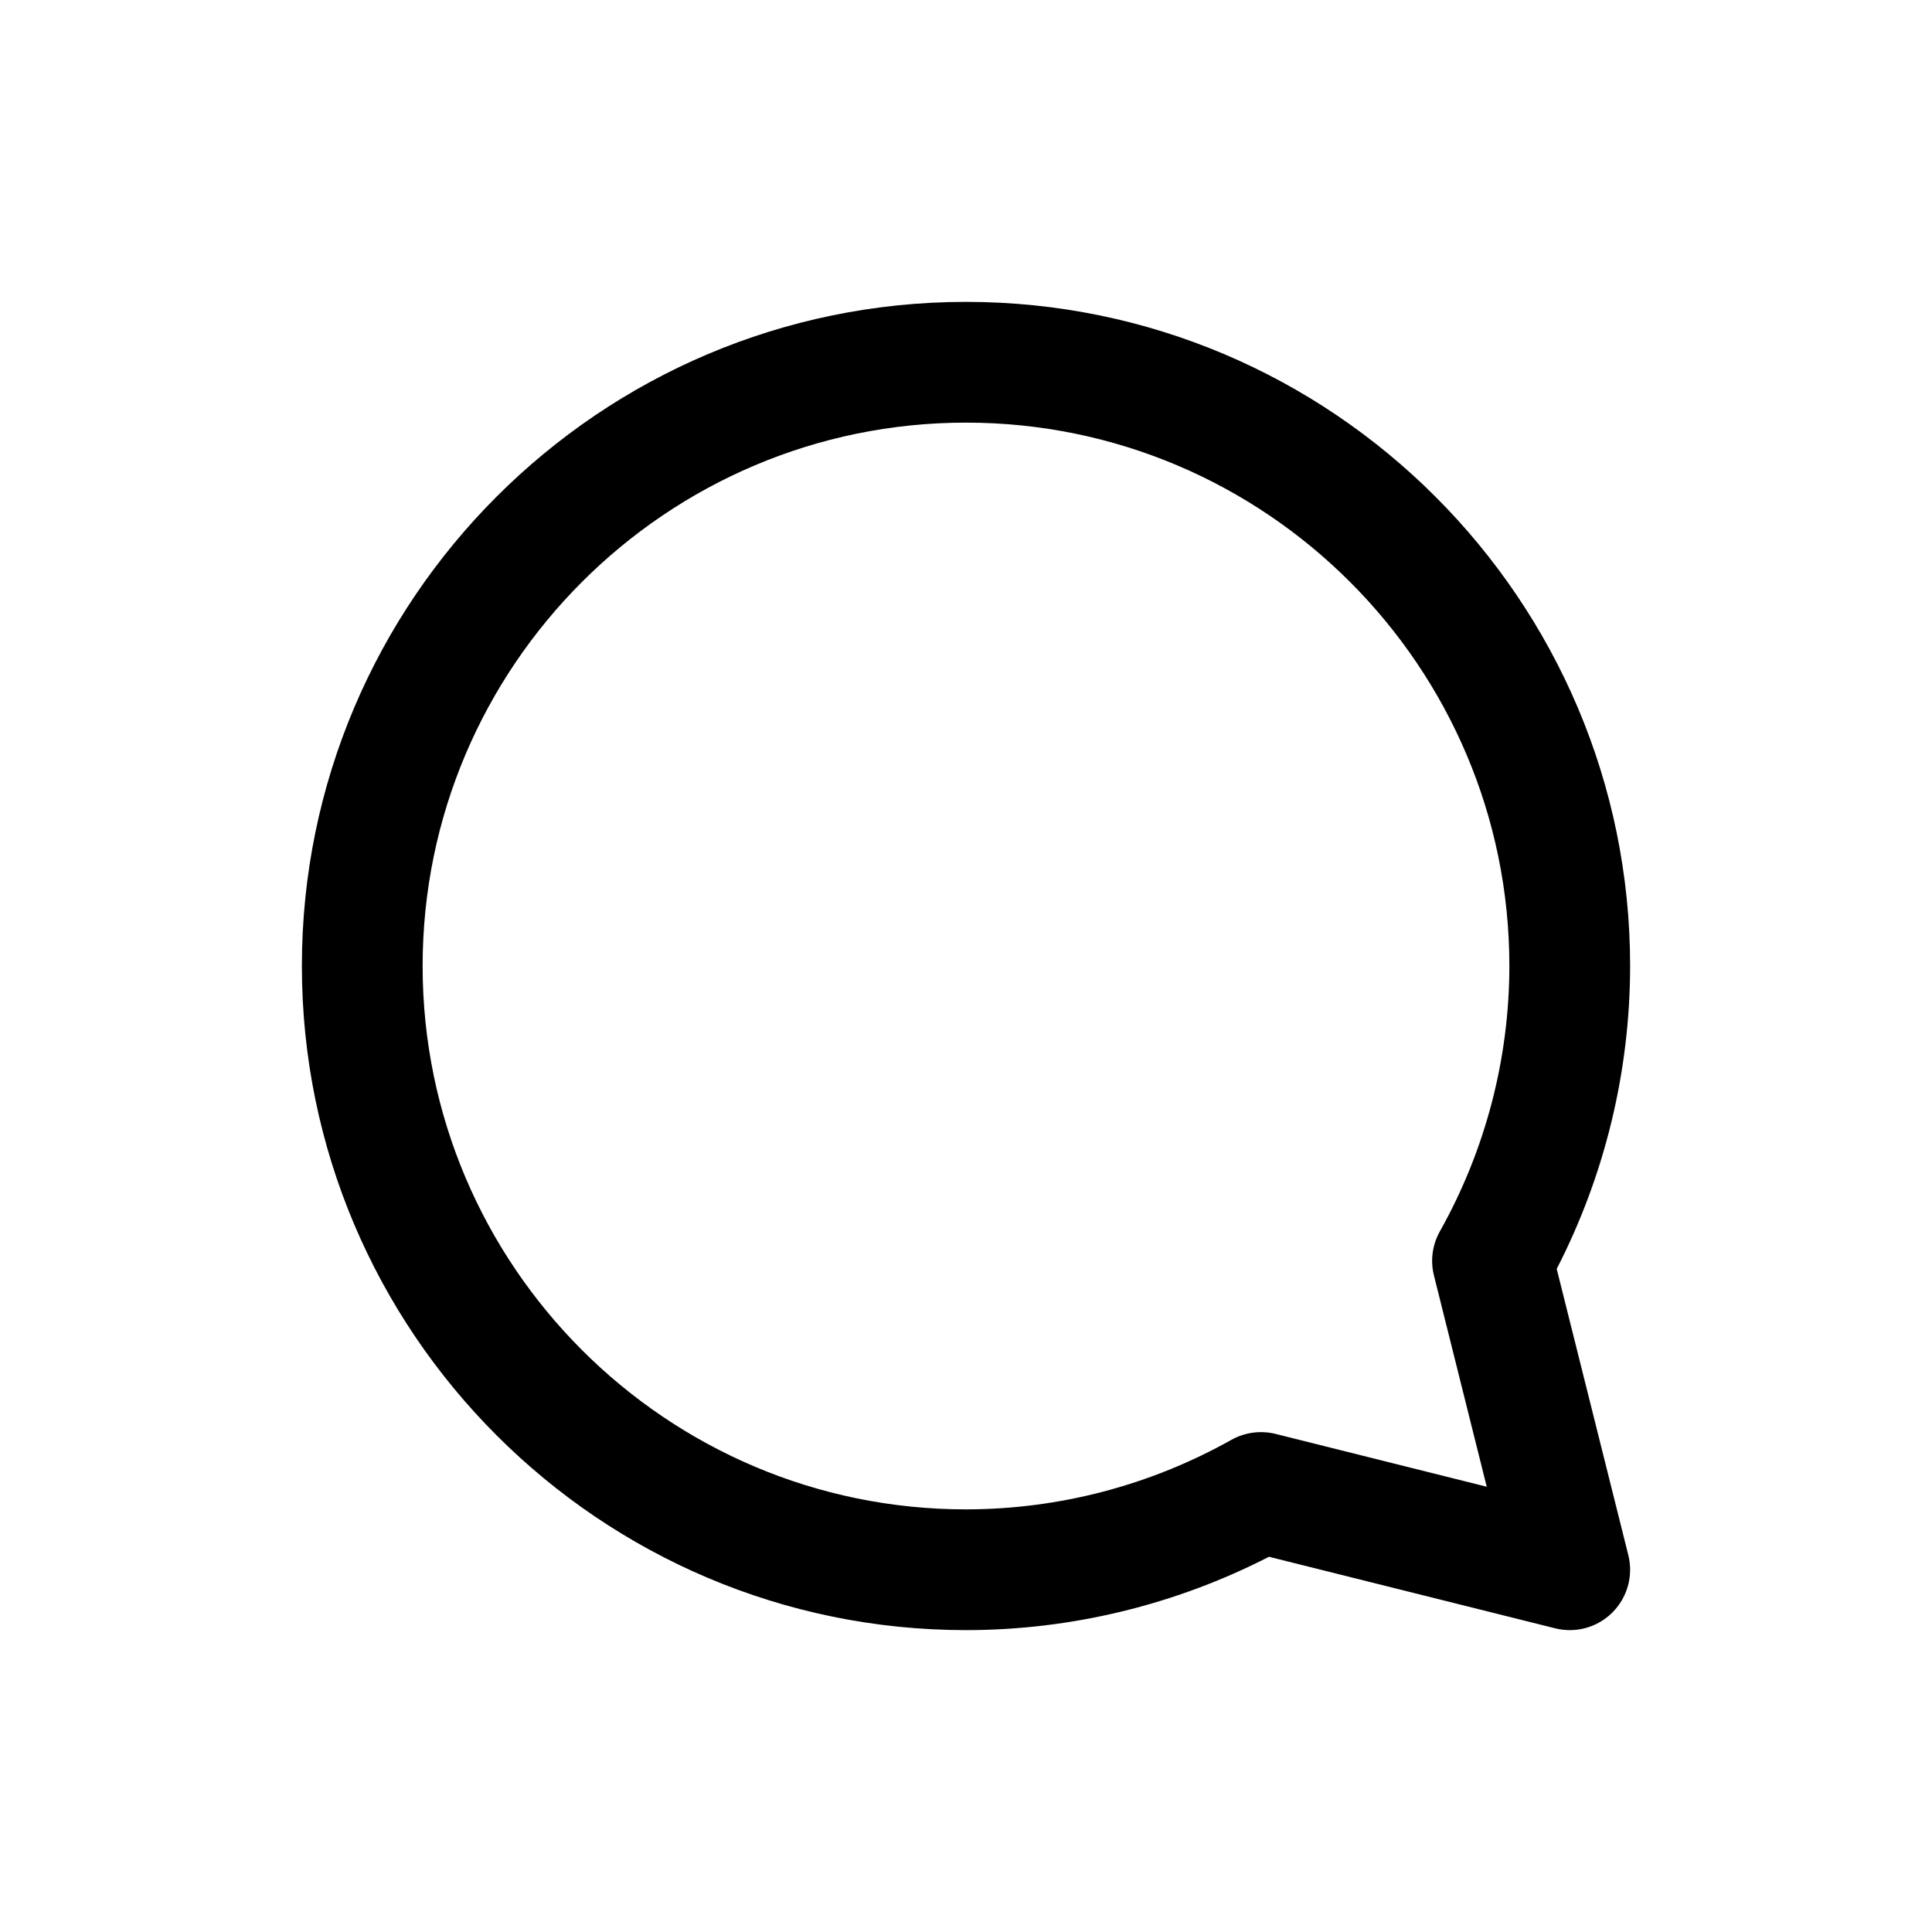
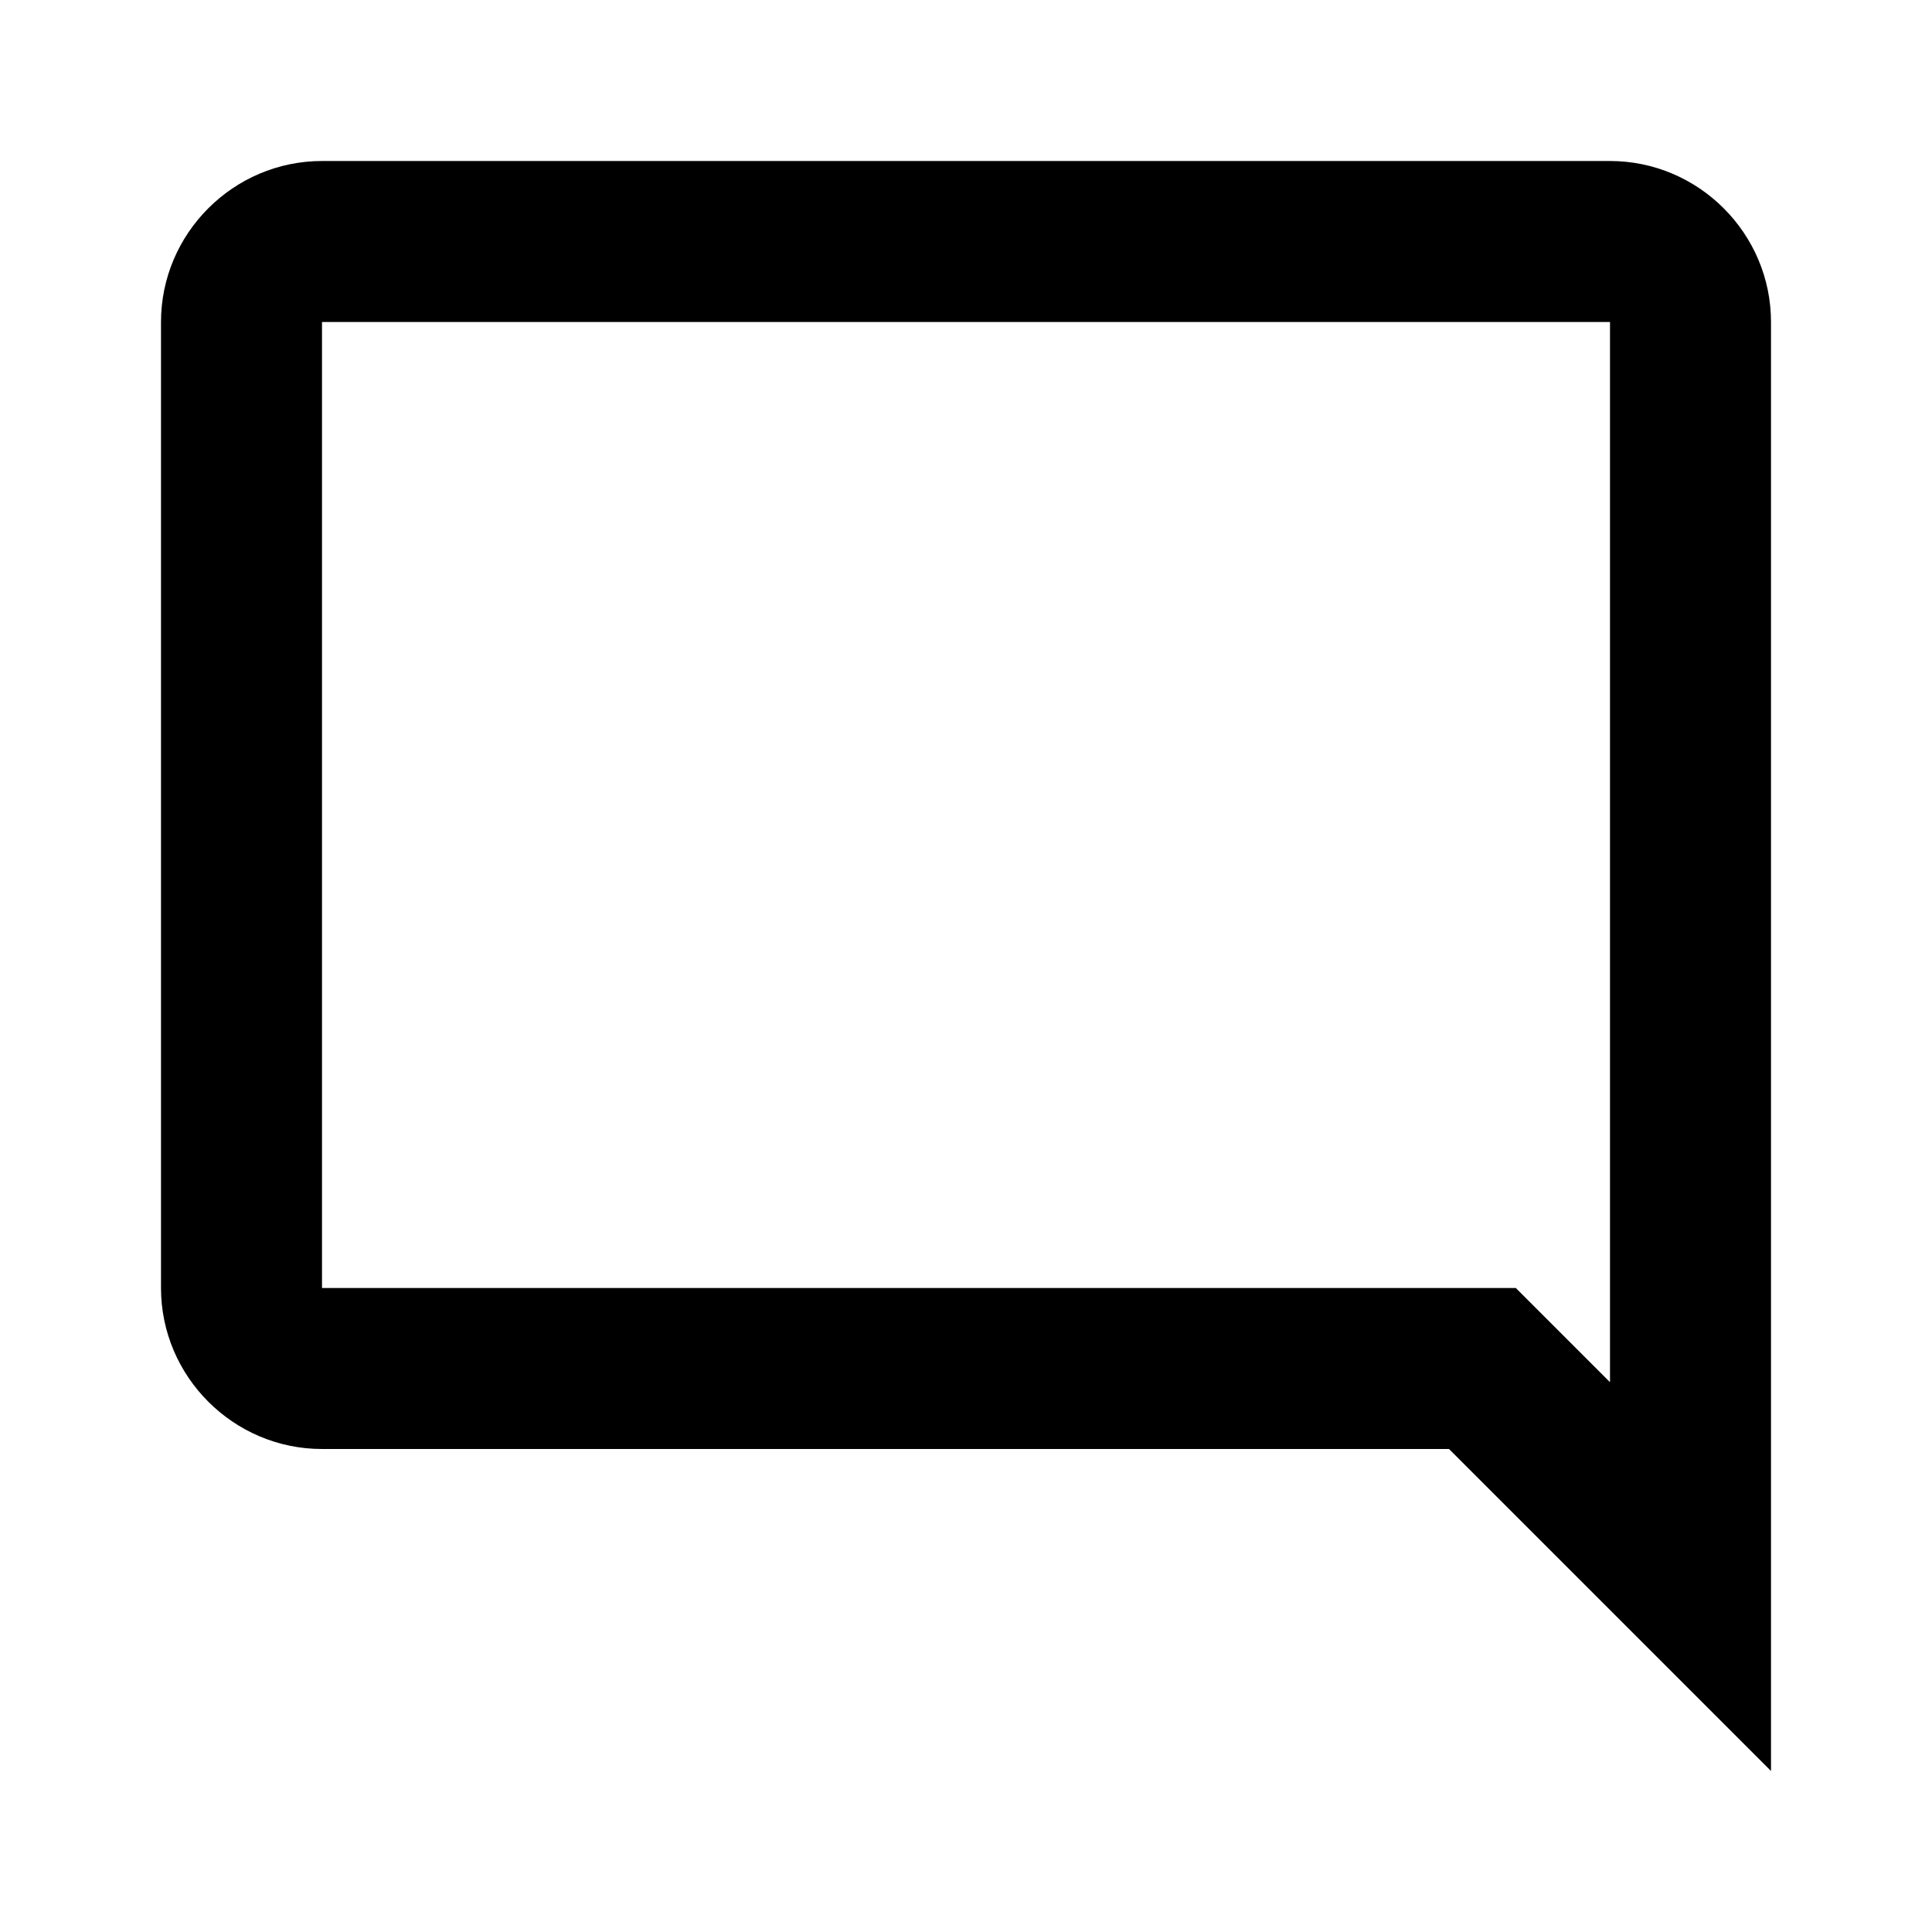
- <svg xmlns="http://www.w3.org/2000/svg" viewBox="0 0 32 32" id="Comment">
-   <path fill="#5" d="M25.784 21.017A10.992 10.992 0 0 0 27 16c0-6.065-4.935-11-11-11S5 9.935 5 16s4.935 11 11 11c1.742 0 3.468-.419 5.018-1.215l4.74 1.185a.996.996 0 0 0 .949-.263 1 1 0 0 0 .263-.95l-1.186-4.74zm-2.033.11.874 3.498-3.498-.875a1.006 1.006 0 0 0-.731.098A8.99 8.99 0 0 1 16 25c-4.963 0-9-4.038-9-9s4.037-9 9-9 9 4.038 9 9a8.997 8.997 0 0 1-1.151 4.395.995.995 0 0 0-.098.732z" class="color231f20 svgShape" />
+ <svg xmlns="http://www.w3.org/2000/svg" viewBox="0 0 24 24" id="ModeComment">
+   <path fill="none" d="M0 0h24v24H0V0z" />
+   <path d="M20 17.17L18.83 16H4V4h16v13.17zM20 2H4c-1.1 0-2 .9-2 2v12c0 1.1.9 2 2 2h14l4 4V4c0-1.1-.9-2-2-2z" fill="#00000" class="color000000 svgShape" />
</svg>
